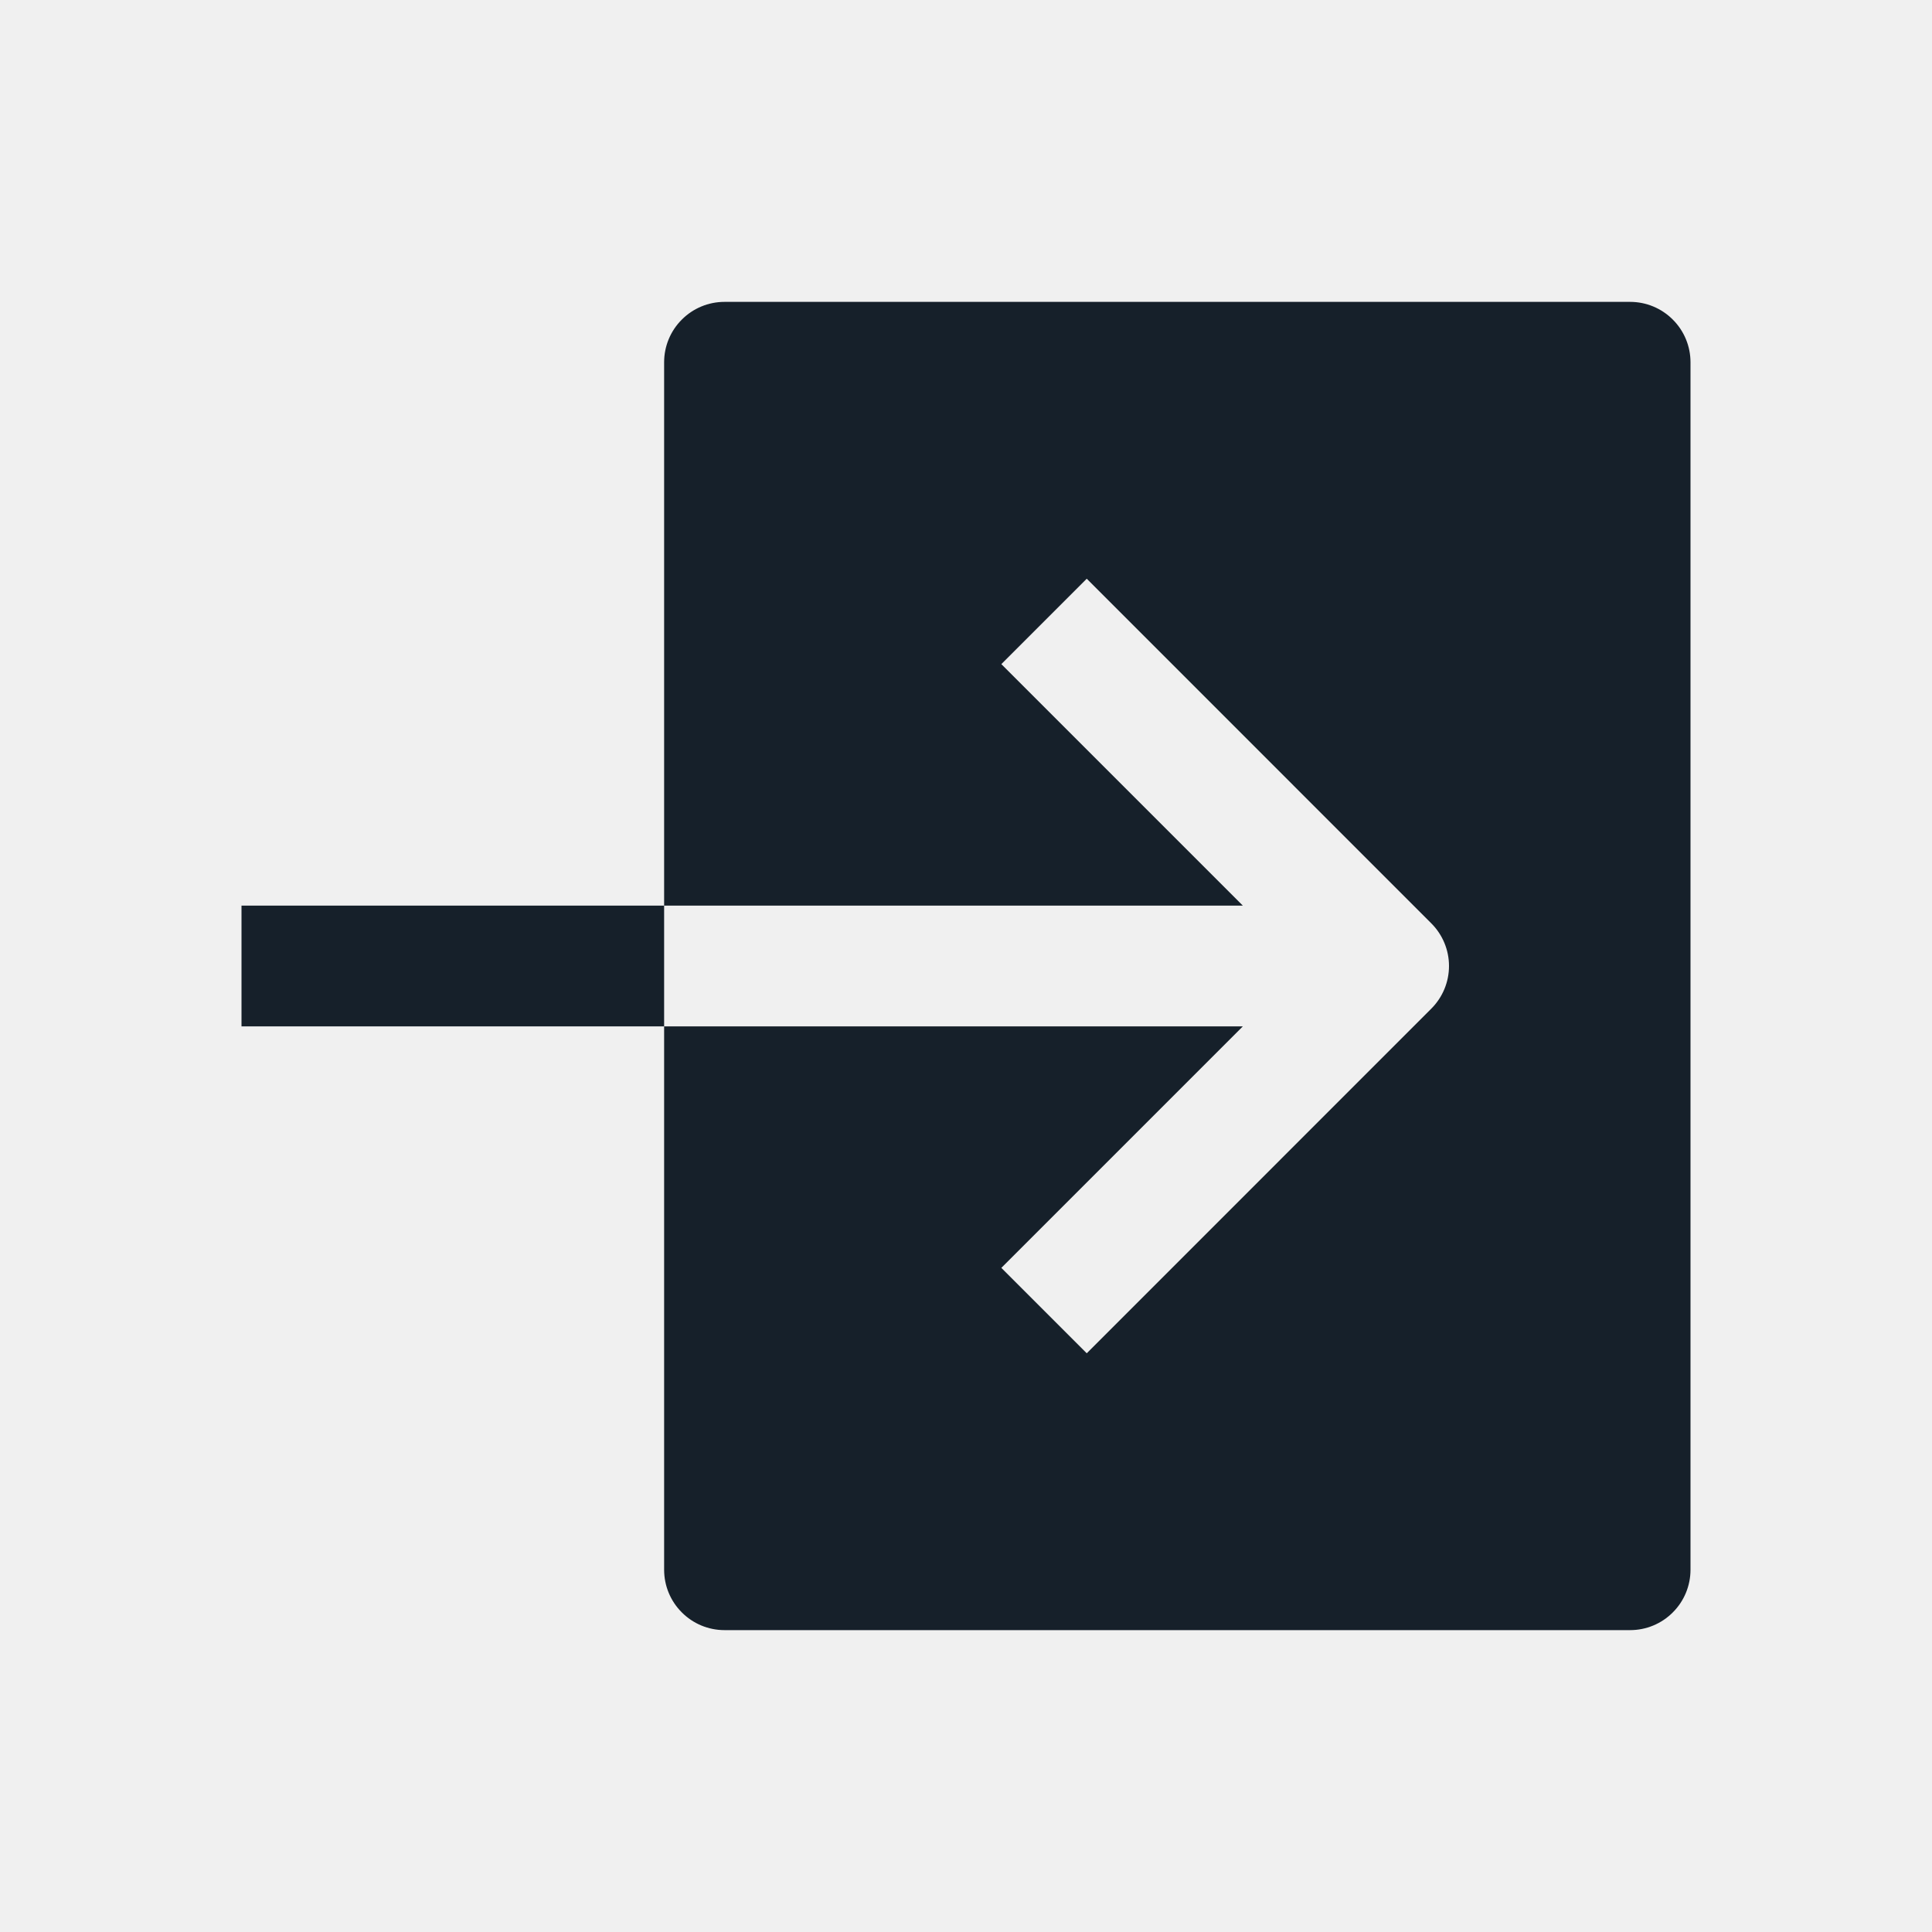
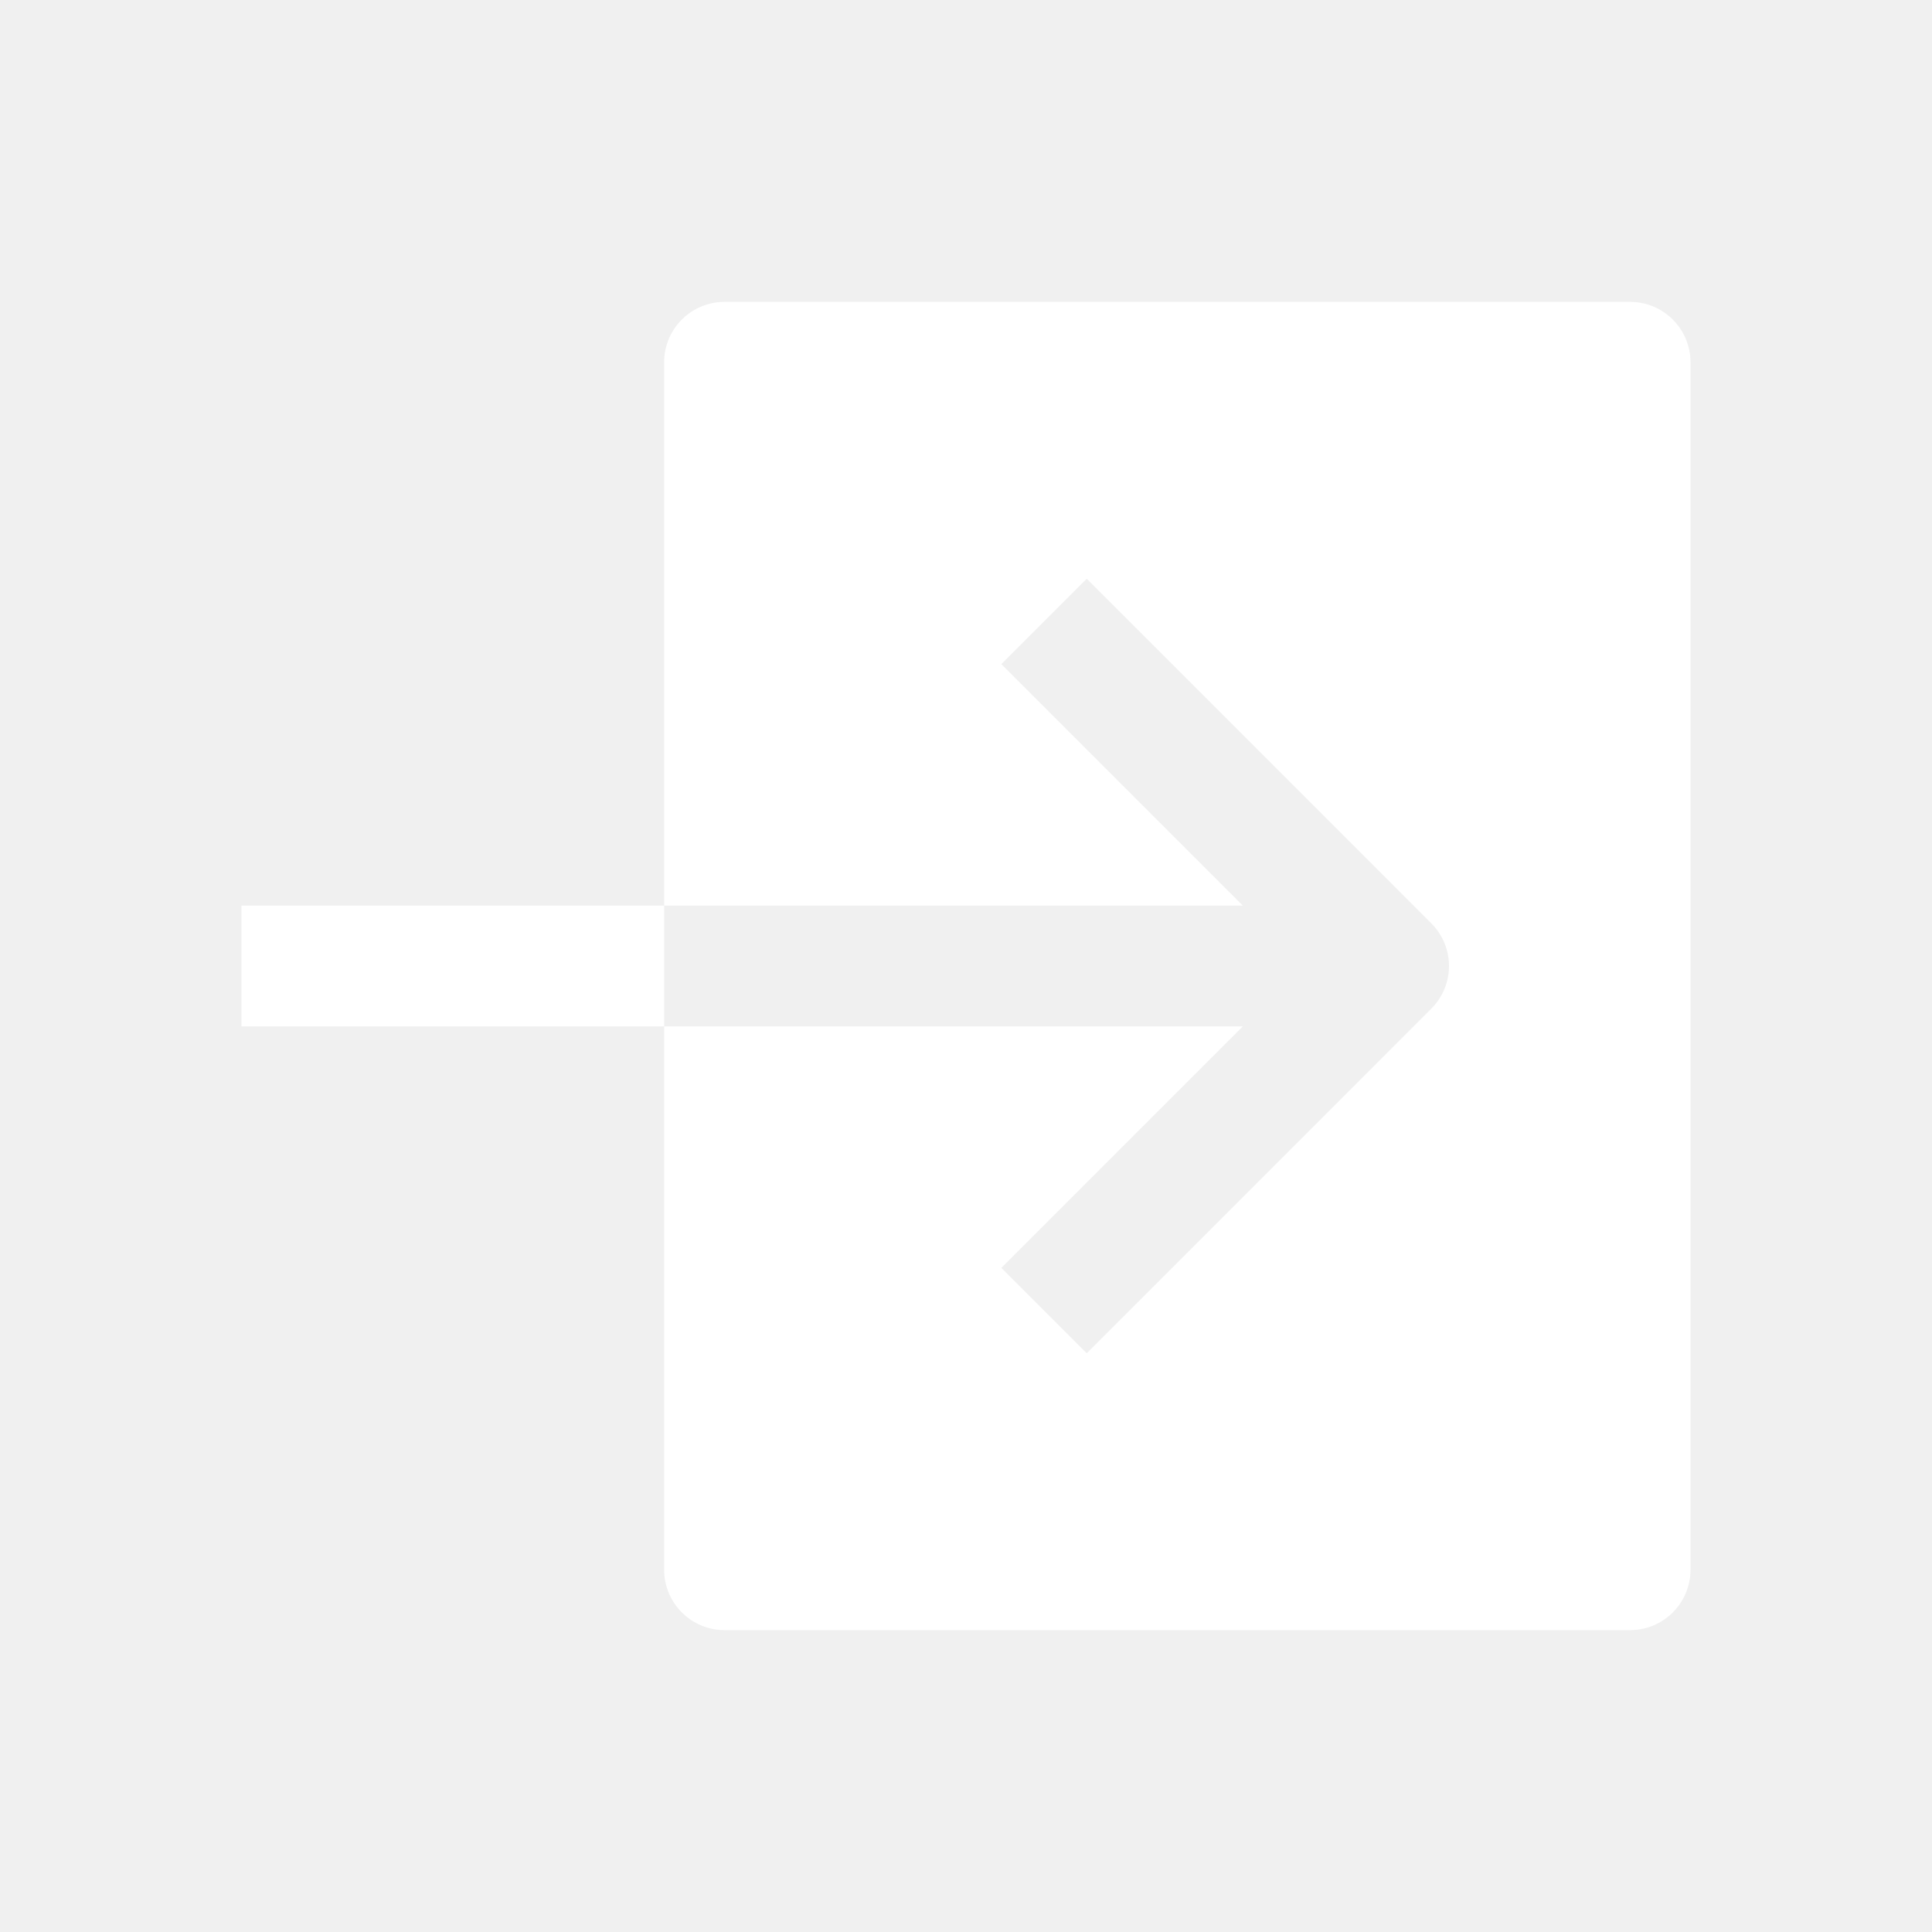
<svg xmlns="http://www.w3.org/2000/svg" width="24" height="24" viewBox="0 0 24 24" fill="none">
-   <path d="M20.25 3.75H9C8.801 3.75 8.61 3.829 8.47 3.97C8.329 4.11 8.25 4.301 8.25 4.5V11.25H15.439L12.439 8.25L13.5 7.189L17.78 11.47C17.921 11.611 18 11.801 18 12C18 12.199 17.921 12.389 17.78 12.53L13.5 16.811L12.439 15.75L15.439 12.75H8.25V19.5C8.25 19.699 8.329 19.89 8.47 20.03C8.61 20.171 8.801 20.25 9 20.25H20.25C20.449 20.25 20.64 20.171 20.78 20.03C20.921 19.89 21 19.699 21 19.5V4.5C21 4.301 20.921 4.11 20.78 3.97C20.64 3.829 20.449 3.75 20.25 3.75ZM3 11.25H8.25V12.75H3V11.25Z" fill="#16202A" />
+   <path d="M20.25 3.75H9C8.801 3.75 8.61 3.829 8.47 3.97C8.329 4.11 8.25 4.301 8.25 4.5V11.25H15.439L12.439 8.25L13.5 7.189L17.78 11.47C17.921 11.611 18 11.801 18 12C18 12.199 17.921 12.389 17.78 12.53L13.5 16.811L12.439 15.75L15.439 12.75H8.25V19.5C8.25 19.699 8.329 19.89 8.47 20.03C8.61 20.171 8.801 20.25 9 20.25H20.25C20.449 20.25 20.64 20.171 20.78 20.03C20.921 19.89 21 19.699 21 19.5V4.5C21 4.301 20.921 4.11 20.78 3.97C20.64 3.829 20.449 3.75 20.25 3.75ZM3 11.25H8.25V12.75H3V11.25Z" fill="#ffffff" />
</svg>
